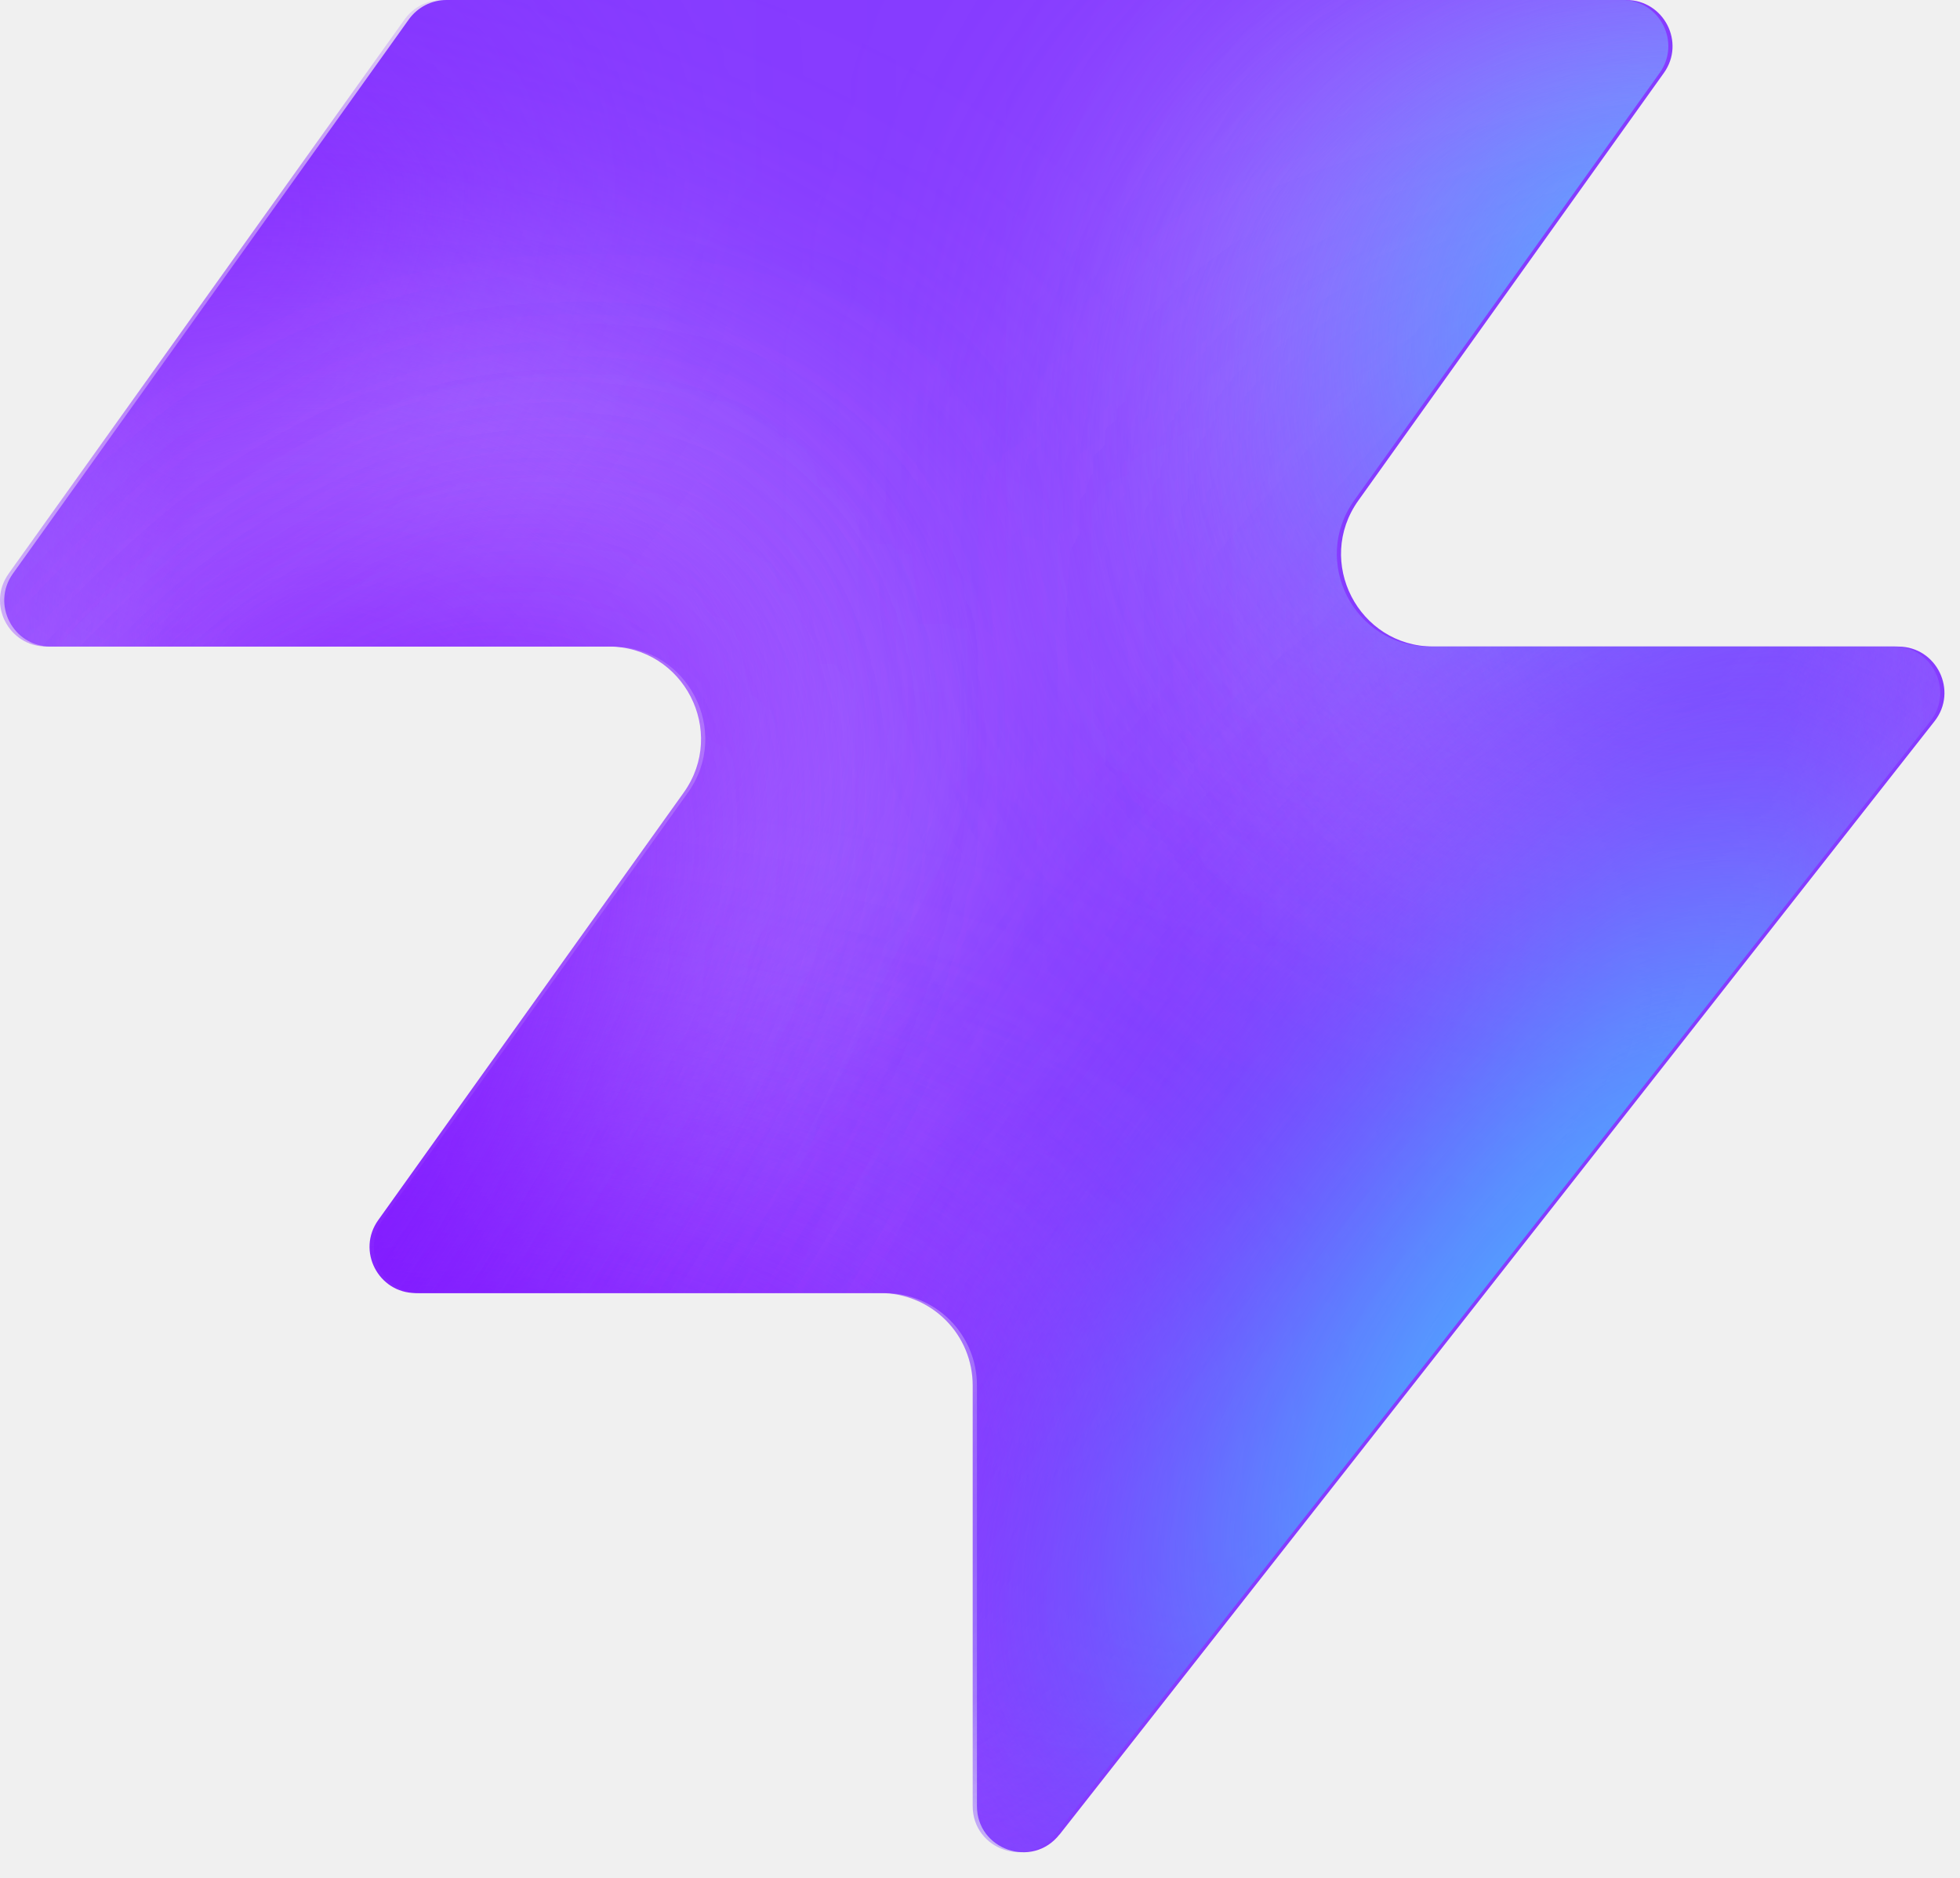
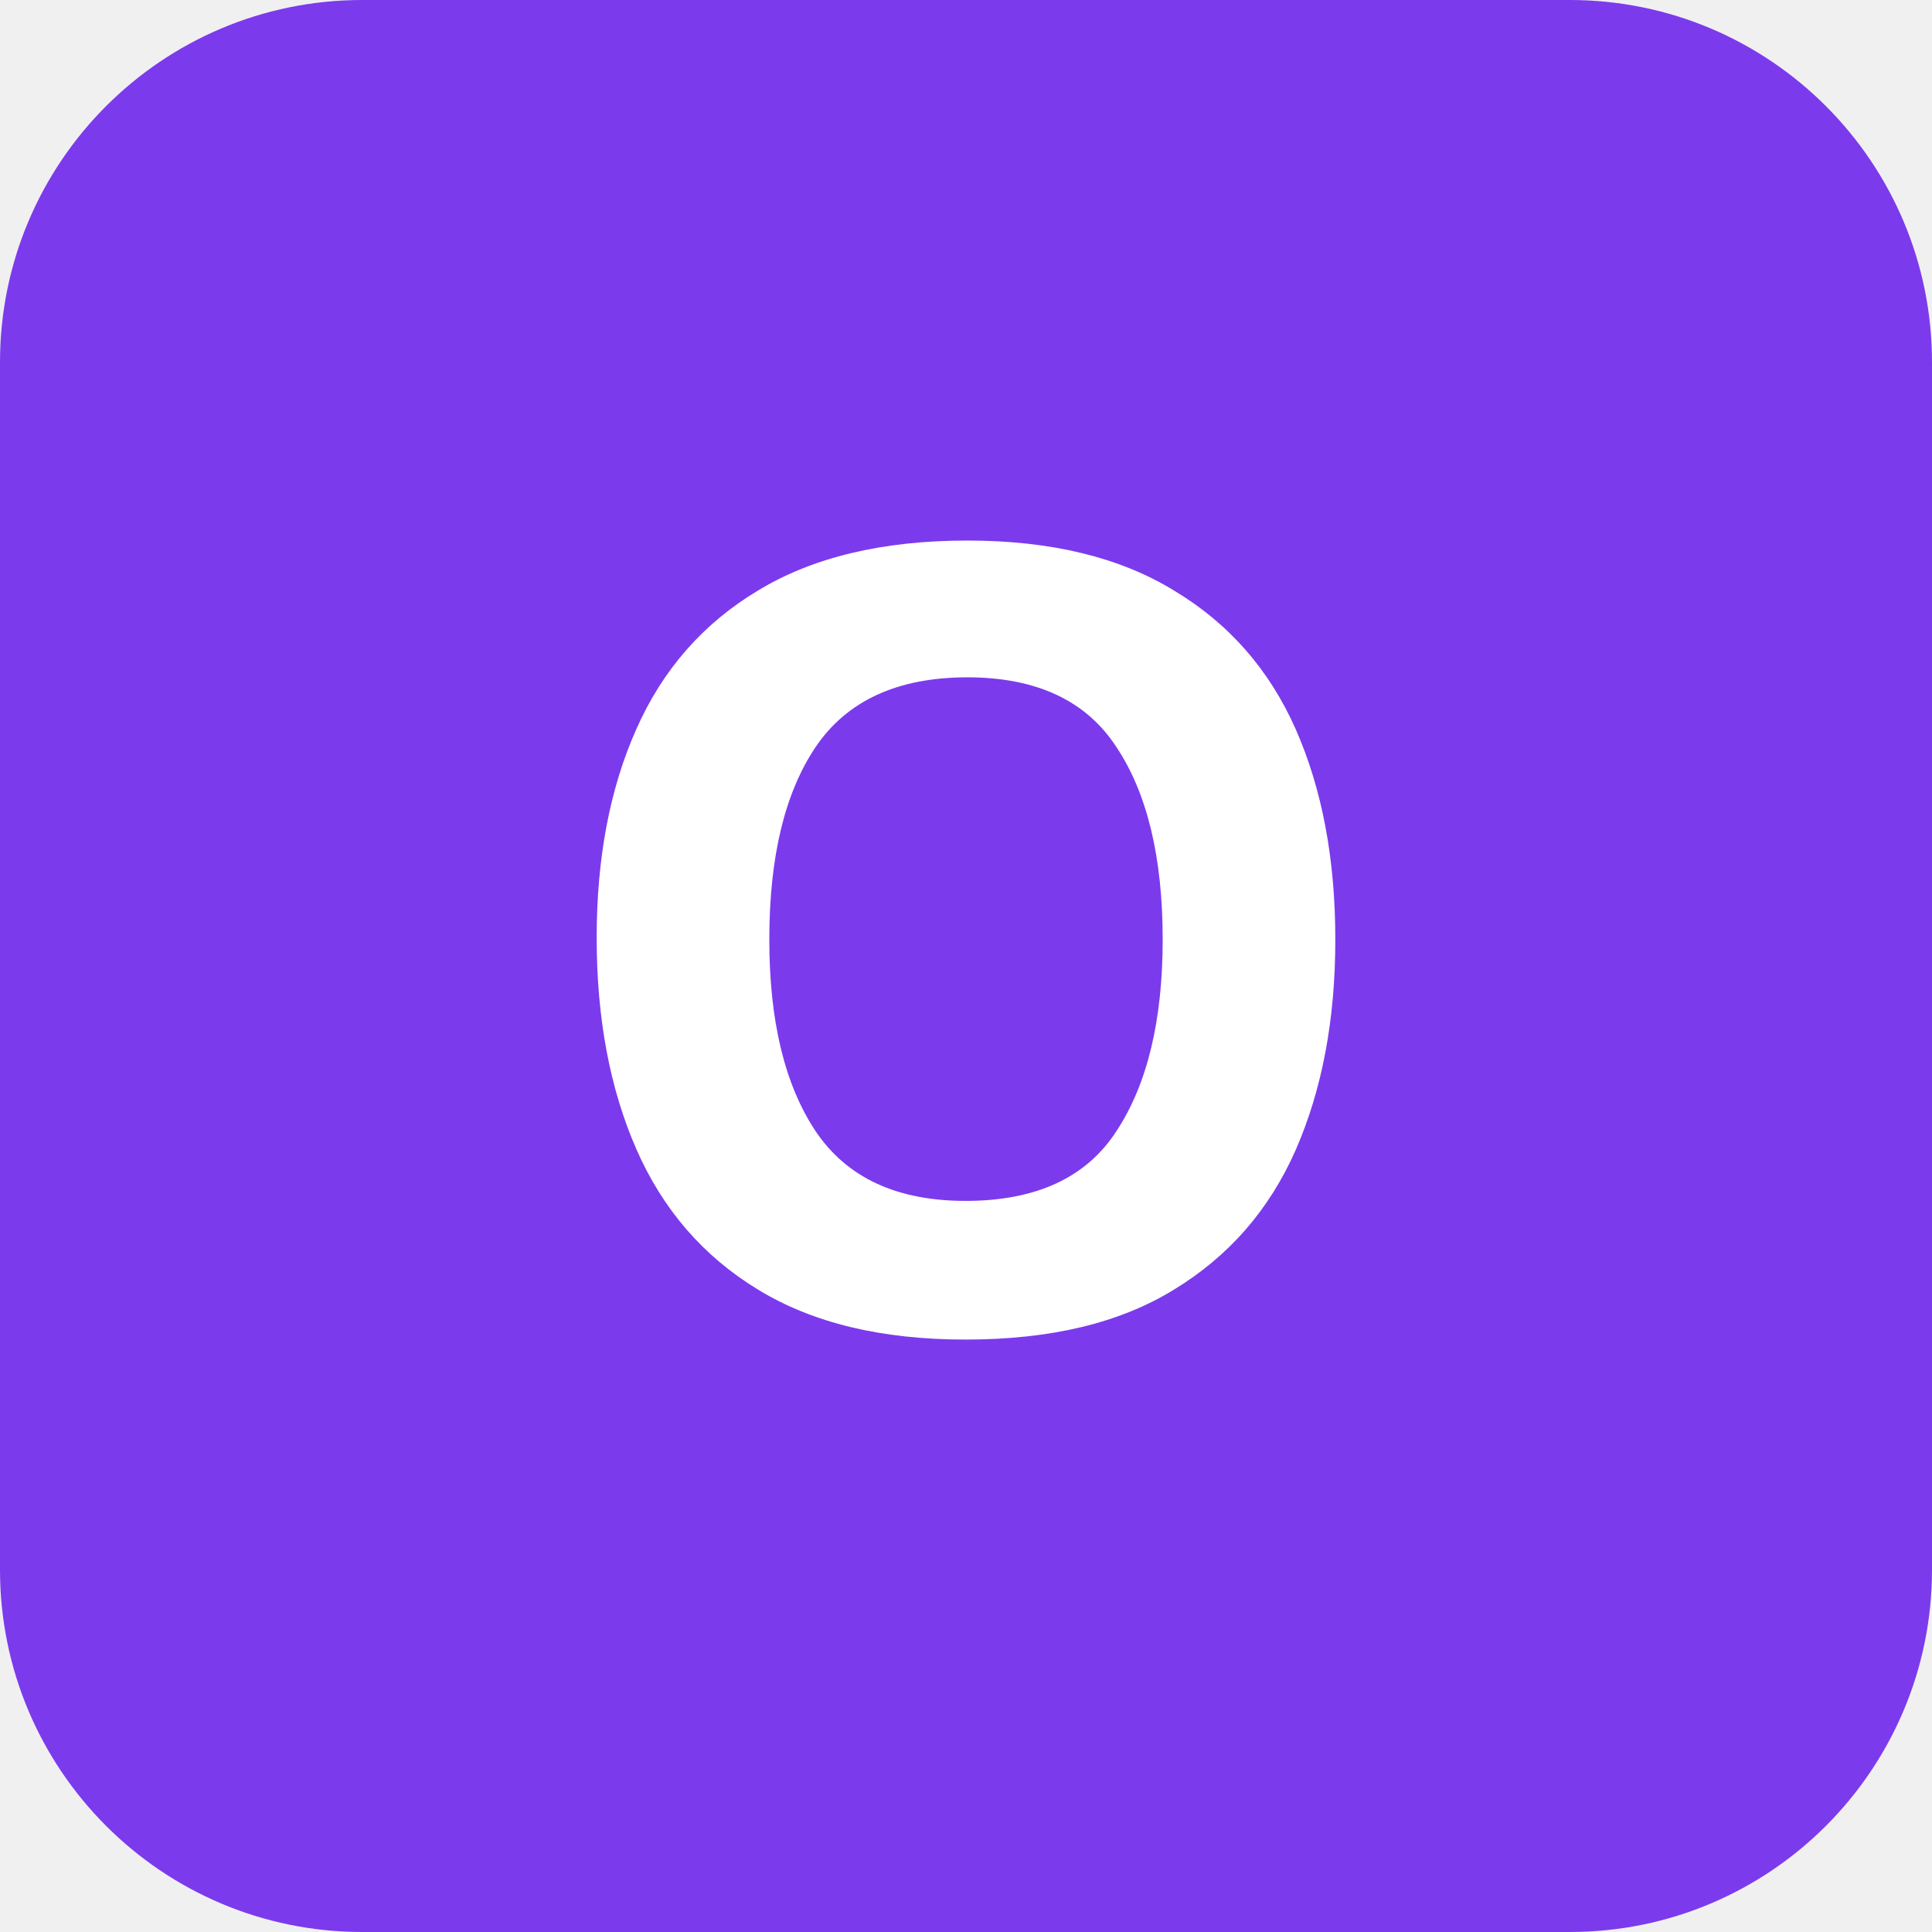
- <svg xmlns="http://www.w3.org/2000/svg" width="48" height="46" fill="none" viewBox="0 0 48 46">
-   <path fill="#863bff" d="M25.946 44.938c-.664.845-2.021.375-2.021-.698V33.937a2.26 2.26 0 0 0-2.262-2.262H10.287c-.92 0-1.456-1.04-.92-1.788l7.48-10.471c1.07-1.497 0-3.578-1.842-3.578H1.237c-.92 0-1.456-1.04-.92-1.788L10.013.474c.214-.297.556-.474.92-.474h28.894c.92 0 1.456 1.04.92 1.788l-7.48 10.471c-1.07 1.498 0 3.579 1.842 3.579h11.377c.943 0 1.473 1.088.89 1.83L25.947 44.94z" style="fill:#863bff;fill:color(display-p3 .525 .23 1);fill-opacity:1" />
-   <mask id="a" width="48" height="46" x="0" y="0" maskUnits="userSpaceOnUse" style="mask-type:alpha">
-     <path fill="#000" d="M25.842 44.938c-.664.844-2.021.375-2.021-.698V33.937a2.26 2.26 0 0 0-2.262-2.262H10.183c-.92 0-1.456-1.04-.92-1.788l7.48-10.471c1.07-1.498 0-3.579-1.842-3.579H1.133c-.92 0-1.456-1.04-.92-1.787L9.91.473c.214-.297.556-.474.92-.474h28.894c.92 0 1.456 1.04.92 1.788l-7.48 10.471c-1.07 1.498 0 3.578 1.842 3.578h11.377c.943 0 1.473 1.088.89 1.832L25.843 44.94z" style="fill:#000;fill-opacity:1" />
-   </mask>
-   <g mask="url(#a)">
-     <g filter="url(#b)">
-       <ellipse cx="5.508" cy="14.704" fill="#ede6ff" rx="5.508" ry="14.704" style="fill:#ede6ff;fill:color(display-p3 .927 .903 1);fill-opacity:1" transform="matrix(.00324 1 1 -.00324 -4.47 31.516)" />
-     </g>
-     <g filter="url(#c)">
-       <ellipse cx="10.399" cy="29.851" fill="#ede6ff" rx="10.399" ry="29.851" style="fill:#ede6ff;fill:color(display-p3 .927 .903 1);fill-opacity:1" transform="matrix(.00324 1 1 -.00324 -39.328 7.883)" />
-     </g>
-     <g filter="url(#d)">
-       <ellipse cx="5.508" cy="30.487" fill="#7e14ff" rx="5.508" ry="30.487" style="fill:#7e14ff;fill:color(display-p3 .492 .077 1);fill-opacity:1" transform="rotate(89.814 -25.913 -14.639)scale(1 -1)" />
-     </g>
-     <g filter="url(#e)">
-       <ellipse cx="5.508" cy="30.599" fill="#7e14ff" rx="5.508" ry="30.599" style="fill:#7e14ff;fill:color(display-p3 .492 .077 1);fill-opacity:1" transform="rotate(89.814 -32.644 -3.334)scale(1 -1)" />
-     </g>
-     <g filter="url(#f)">
-       <ellipse cx="5.508" cy="30.599" fill="#7e14ff" rx="5.508" ry="30.599" style="fill:#7e14ff;fill:color(display-p3 .492 .077 1);fill-opacity:1" transform="matrix(.00324 1 1 -.00324 -34.34 30.47)" />
-     </g>
-     <g filter="url(#g)">
-       <ellipse cx="14.072" cy="22.078" fill="#ede6ff" rx="14.072" ry="22.078" style="fill:#ede6ff;fill:color(display-p3 .927 .903 1);fill-opacity:1" transform="rotate(93.35 24.506 48.493)scale(-1 1)" />
-     </g>
-     <g filter="url(#h)">
-       <ellipse cx="3.47" cy="21.501" fill="#7e14ff" rx="3.47" ry="21.501" style="fill:#7e14ff;fill:color(display-p3 .492 .077 1);fill-opacity:1" transform="rotate(89.009 28.708 47.59)scale(-1 1)" />
-     </g>
-     <g filter="url(#i)">
-       <ellipse cx="3.47" cy="21.501" fill="#7e14ff" rx="3.47" ry="21.501" style="fill:#7e14ff;fill:color(display-p3 .492 .077 1);fill-opacity:1" transform="rotate(89.009 28.708 47.59)scale(-1 1)" />
-     </g>
-     <g filter="url(#j)">
-       <ellipse cx=".387" cy="8.972" fill="#7e14ff" rx="4.407" ry="29.108" style="fill:#7e14ff;fill:color(display-p3 .492 .077 1);fill-opacity:1" transform="rotate(39.51 .387 8.972)" />
-     </g>
-     <g filter="url(#k)">
-       <ellipse cx="47.523" cy="-6.092" fill="#7e14ff" rx="4.407" ry="29.108" style="fill:#7e14ff;fill:color(display-p3 .492 .077 1);fill-opacity:1" transform="rotate(37.892 47.523 -6.092)" />
-     </g>
-     <g filter="url(#l)">
-       <ellipse cx="41.412" cy="6.333" fill="#47bfff" rx="5.971" ry="9.665" style="fill:#47bfff;fill:color(display-p3 .28 .748 1);fill-opacity:1" transform="rotate(37.892 41.412 6.333)" />
-     </g>
-     <g filter="url(#m)">
-       <ellipse cx="-1.879" cy="38.332" fill="#7e14ff" rx="4.407" ry="29.108" style="fill:#7e14ff;fill:color(display-p3 .492 .077 1);fill-opacity:1" transform="rotate(37.892 -1.88 38.332)" />
-     </g>
-     <g filter="url(#n)">
-       <ellipse cx="-1.879" cy="38.332" fill="#7e14ff" rx="4.407" ry="29.108" style="fill:#7e14ff;fill:color(display-p3 .492 .077 1);fill-opacity:1" transform="rotate(37.892 -1.88 38.332)" />
-     </g>
-     <g filter="url(#o)">
-       <ellipse cx="35.651" cy="29.907" fill="#7e14ff" rx="4.407" ry="29.108" style="fill:#7e14ff;fill:color(display-p3 .492 .077 1);fill-opacity:1" transform="rotate(37.892 35.651 29.907)" />
-     </g>
-     <g filter="url(#p)">
-       <ellipse cx="38.418" cy="32.4" fill="#47bfff" rx="5.971" ry="15.297" style="fill:#47bfff;fill:color(display-p3 .28 .748 1);fill-opacity:1" transform="rotate(37.892 38.418 32.4)" />
-     </g>
-   </g>
-   <defs>
-     <filter id="b" width="60.045" height="41.654" x="-19.77" y="16.149" color-interpolation-filters="sRGB" filterUnits="userSpaceOnUse">
-       <feFlood flood-opacity="0" result="BackgroundImageFix" />
-       <feBlend in="SourceGraphic" in2="BackgroundImageFix" result="shape" />
-       <feGaussianBlur result="effect1_foregroundBlur_2002_17158" stdDeviation="7.659" />
-     </filter>
-     <filter id="c" width="90.34" height="51.437" x="-54.613" y="-7.533" color-interpolation-filters="sRGB" filterUnits="userSpaceOnUse">
-       <feFlood flood-opacity="0" result="BackgroundImageFix" />
-       <feBlend in="SourceGraphic" in2="BackgroundImageFix" result="shape" />
-       <feGaussianBlur result="effect1_foregroundBlur_2002_17158" stdDeviation="7.659" />
-     </filter>
-     <filter id="d" width="79.355" height="29.4" x="-49.64" y="2.03" color-interpolation-filters="sRGB" filterUnits="userSpaceOnUse">
-       <feFlood flood-opacity="0" result="BackgroundImageFix" />
-       <feBlend in="SourceGraphic" in2="BackgroundImageFix" result="shape" />
-       <feGaussianBlur result="effect1_foregroundBlur_2002_17158" stdDeviation="4.596" />
-     </filter>
-     <filter id="e" width="79.579" height="29.4" x="-45.045" y="20.029" color-interpolation-filters="sRGB" filterUnits="userSpaceOnUse">
-       <feFlood flood-opacity="0" result="BackgroundImageFix" />
-       <feBlend in="SourceGraphic" in2="BackgroundImageFix" result="shape" />
-       <feGaussianBlur result="effect1_foregroundBlur_2002_17158" stdDeviation="4.596" />
-     </filter>
-     <filter id="f" width="79.579" height="29.4" x="-43.513" y="21.178" color-interpolation-filters="sRGB" filterUnits="userSpaceOnUse">
-       <feFlood flood-opacity="0" result="BackgroundImageFix" />
-       <feBlend in="SourceGraphic" in2="BackgroundImageFix" result="shape" />
-       <feGaussianBlur result="effect1_foregroundBlur_2002_17158" stdDeviation="4.596" />
-     </filter>
-     <filter id="g" width="74.749" height="58.852" x="15.756" y="-17.901" color-interpolation-filters="sRGB" filterUnits="userSpaceOnUse">
-       <feFlood flood-opacity="0" result="BackgroundImageFix" />
-       <feBlend in="SourceGraphic" in2="BackgroundImageFix" result="shape" />
-       <feGaussianBlur result="effect1_foregroundBlur_2002_17158" stdDeviation="7.659" />
-     </filter>
-     <filter id="h" width="61.377" height="25.362" x="23.548" y="2.284" color-interpolation-filters="sRGB" filterUnits="userSpaceOnUse">
-       <feFlood flood-opacity="0" result="BackgroundImageFix" />
-       <feBlend in="SourceGraphic" in2="BackgroundImageFix" result="shape" />
-       <feGaussianBlur result="effect1_foregroundBlur_2002_17158" stdDeviation="4.596" />
-     </filter>
-     <filter id="i" width="61.377" height="25.362" x="23.548" y="2.284" color-interpolation-filters="sRGB" filterUnits="userSpaceOnUse">
-       <feFlood flood-opacity="0" result="BackgroundImageFix" />
-       <feBlend in="SourceGraphic" in2="BackgroundImageFix" result="shape" />
-       <feGaussianBlur result="effect1_foregroundBlur_2002_17158" stdDeviation="4.596" />
-     </filter>
-     <filter id="j" width="56.045" height="63.649" x="-27.636" y="-22.853" color-interpolation-filters="sRGB" filterUnits="userSpaceOnUse">
-       <feFlood flood-opacity="0" result="BackgroundImageFix" />
-       <feBlend in="SourceGraphic" in2="BackgroundImageFix" result="shape" />
-       <feGaussianBlur result="effect1_foregroundBlur_2002_17158" stdDeviation="4.596" />
-     </filter>
-     <filter id="k" width="54.814" height="64.646" x="20.116" y="-38.415" color-interpolation-filters="sRGB" filterUnits="userSpaceOnUse">
-       <feFlood flood-opacity="0" result="BackgroundImageFix" />
-       <feBlend in="SourceGraphic" in2="BackgroundImageFix" result="shape" />
-       <feGaussianBlur result="effect1_foregroundBlur_2002_17158" stdDeviation="4.596" />
-     </filter>
-     <filter id="l" width="33.541" height="35.313" x="24.641" y="-11.323" color-interpolation-filters="sRGB" filterUnits="userSpaceOnUse">
-       <feFlood flood-opacity="0" result="BackgroundImageFix" />
-       <feBlend in="SourceGraphic" in2="BackgroundImageFix" result="shape" />
-       <feGaussianBlur result="effect1_foregroundBlur_2002_17158" stdDeviation="4.596" />
-     </filter>
-     <filter id="m" width="54.814" height="64.646" x="-29.286" y="6.009" color-interpolation-filters="sRGB" filterUnits="userSpaceOnUse">
-       <feFlood flood-opacity="0" result="BackgroundImageFix" />
-       <feBlend in="SourceGraphic" in2="BackgroundImageFix" result="shape" />
-       <feGaussianBlur result="effect1_foregroundBlur_2002_17158" stdDeviation="4.596" />
-     </filter>
-     <filter id="n" width="54.814" height="64.646" x="-29.286" y="6.009" color-interpolation-filters="sRGB" filterUnits="userSpaceOnUse">
-       <feFlood flood-opacity="0" result="BackgroundImageFix" />
-       <feBlend in="SourceGraphic" in2="BackgroundImageFix" result="shape" />
-       <feGaussianBlur result="effect1_foregroundBlur_2002_17158" stdDeviation="4.596" />
-     </filter>
-     <filter id="o" width="54.814" height="64.646" x="8.244" y="-2.416" color-interpolation-filters="sRGB" filterUnits="userSpaceOnUse">
-       <feFlood flood-opacity="0" result="BackgroundImageFix" />
-       <feBlend in="SourceGraphic" in2="BackgroundImageFix" result="shape" />
-       <feGaussianBlur result="effect1_foregroundBlur_2002_17158" stdDeviation="4.596" />
-     </filter>
-     <filter id="p" width="39.409" height="43.623" x="18.713" y="10.588" color-interpolation-filters="sRGB" filterUnits="userSpaceOnUse">
-       <feFlood flood-opacity="0" result="BackgroundImageFix" />
-       <feBlend in="SourceGraphic" in2="BackgroundImageFix" result="shape" />
-       <feGaussianBlur result="effect1_foregroundBlur_2002_17158" stdDeviation="4.596" />
-     </filter>
-   </defs>
+ <svg xmlns="http://www.w3.org/2000/svg" width="32" height="32" viewBox="0 0 32 32">
+   <rect width="32" height="32" rx="6" fill="#7c3aed" />
+   <text x="16" y="22" text-anchor="middle" font-family="system-ui, sans-serif" font-size="18" font-weight="700" fill="white">O</text>
</svg>
